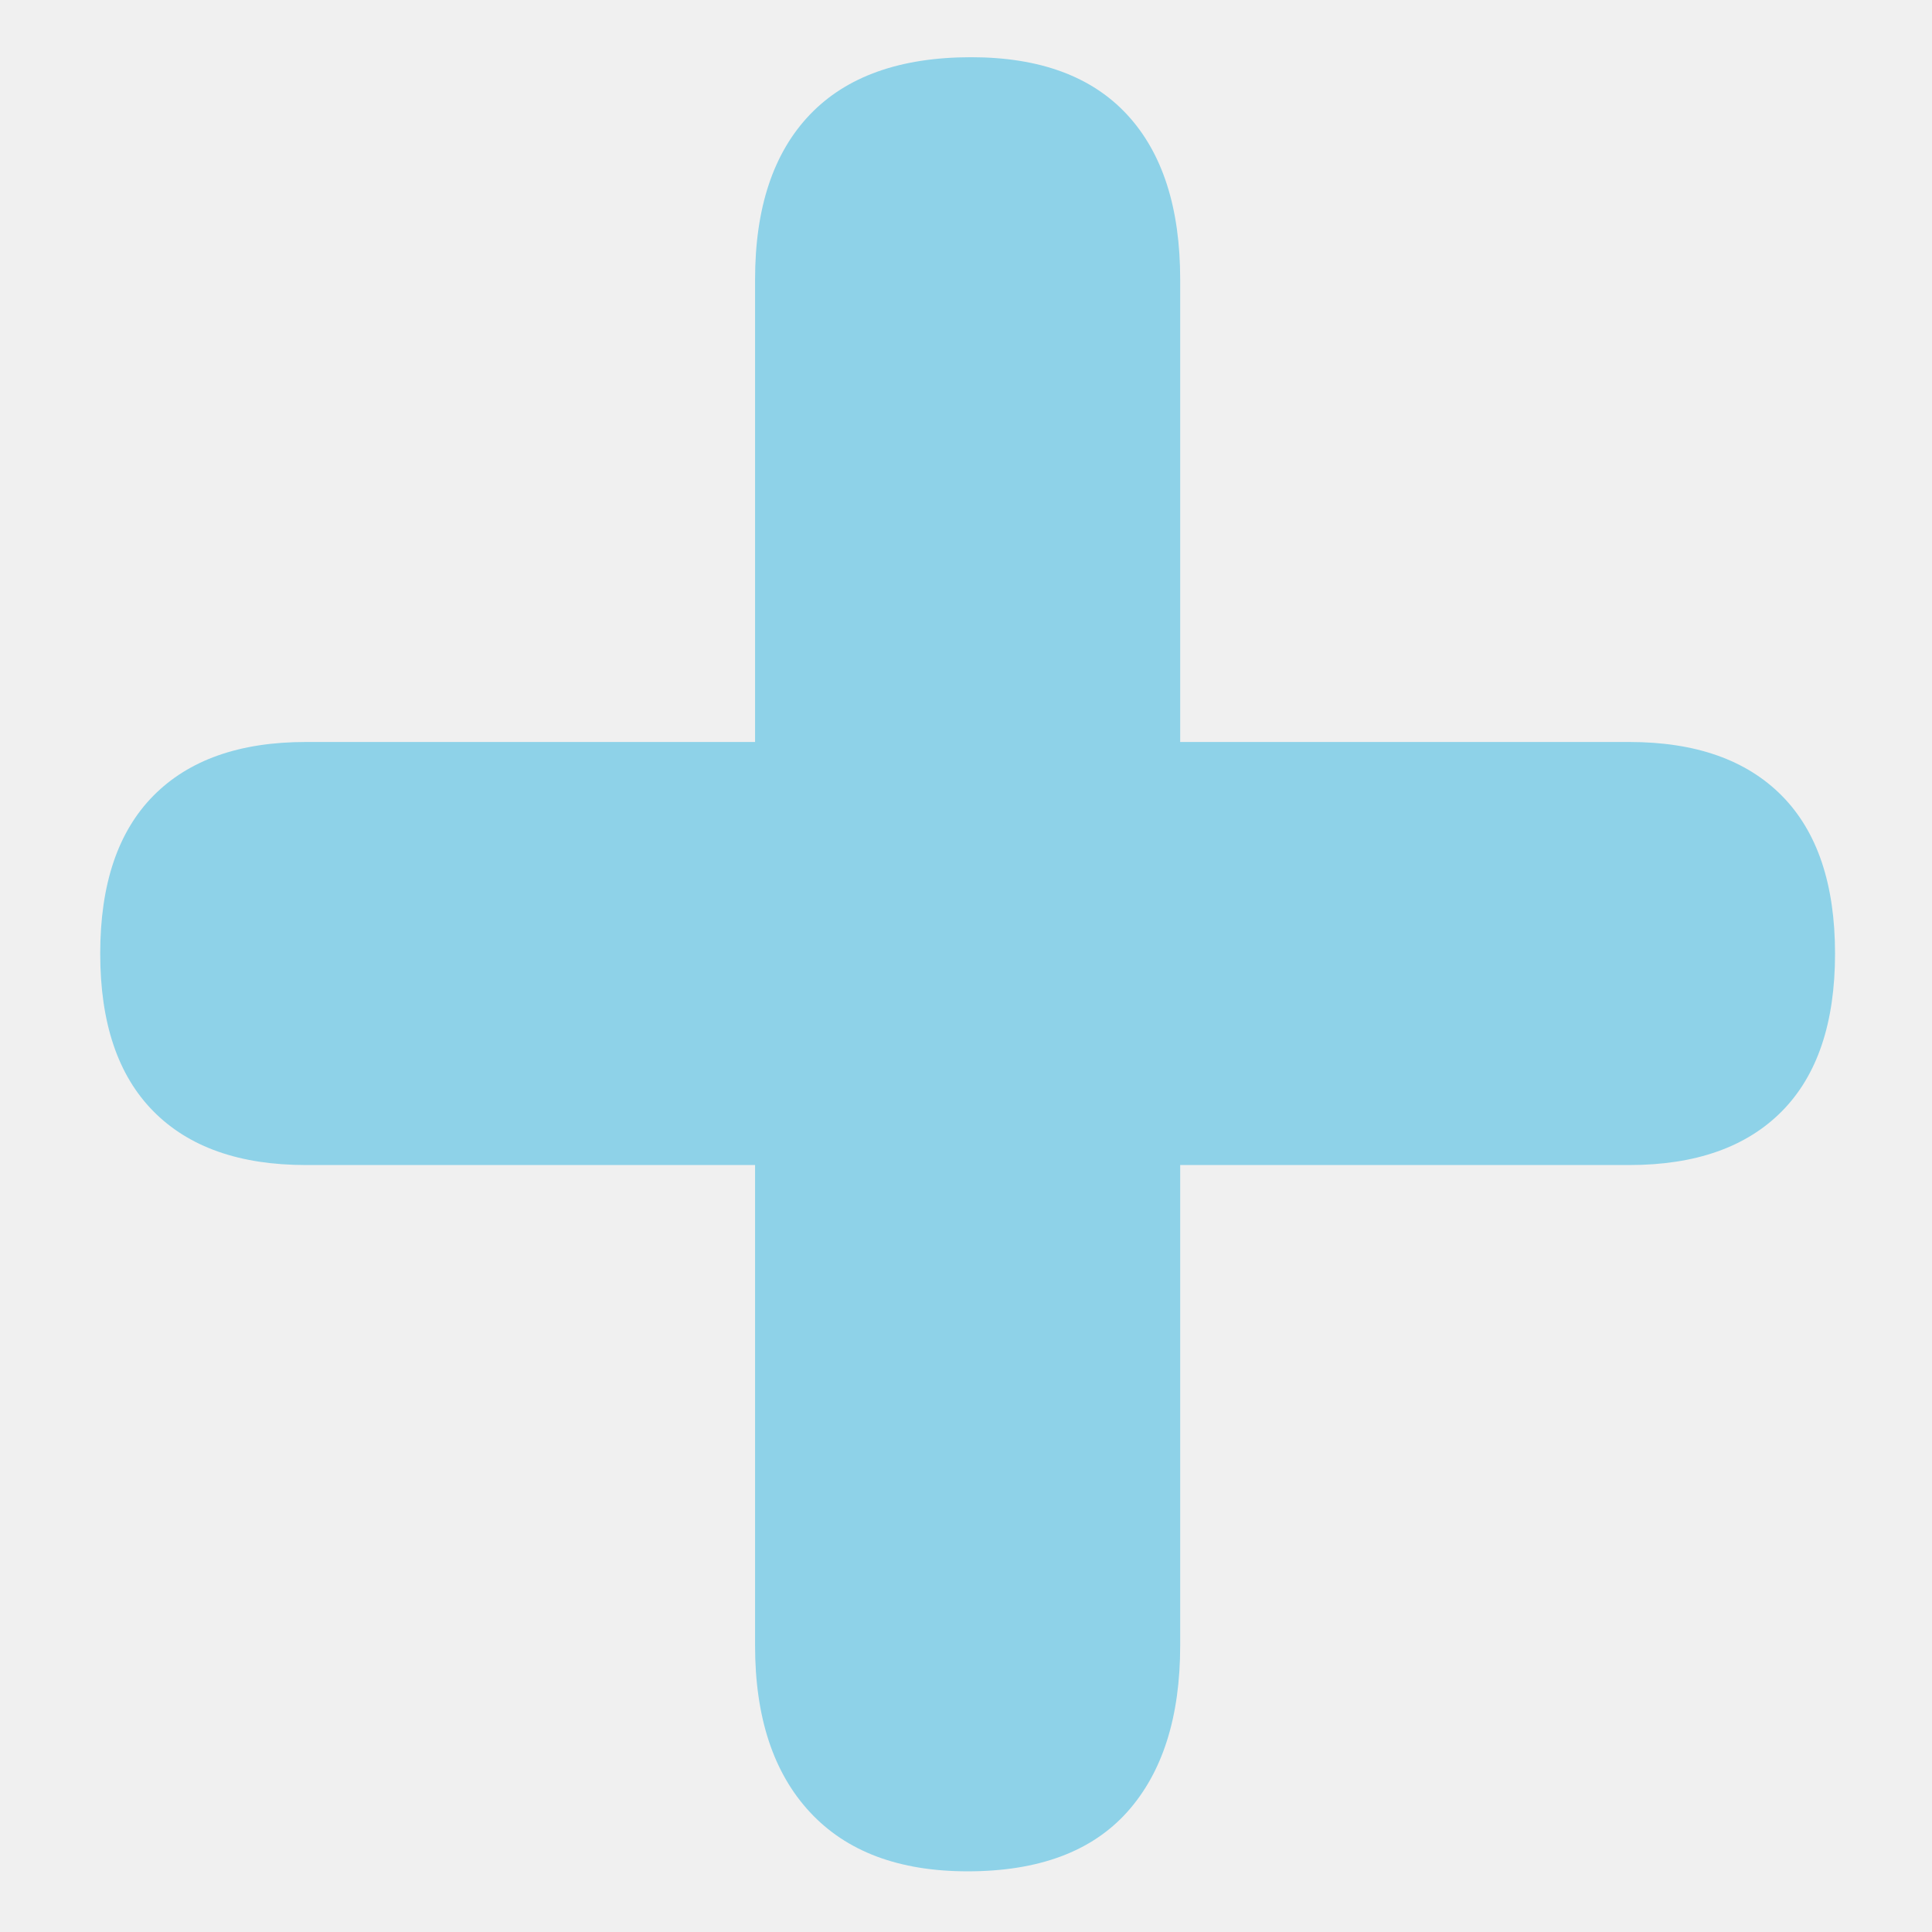
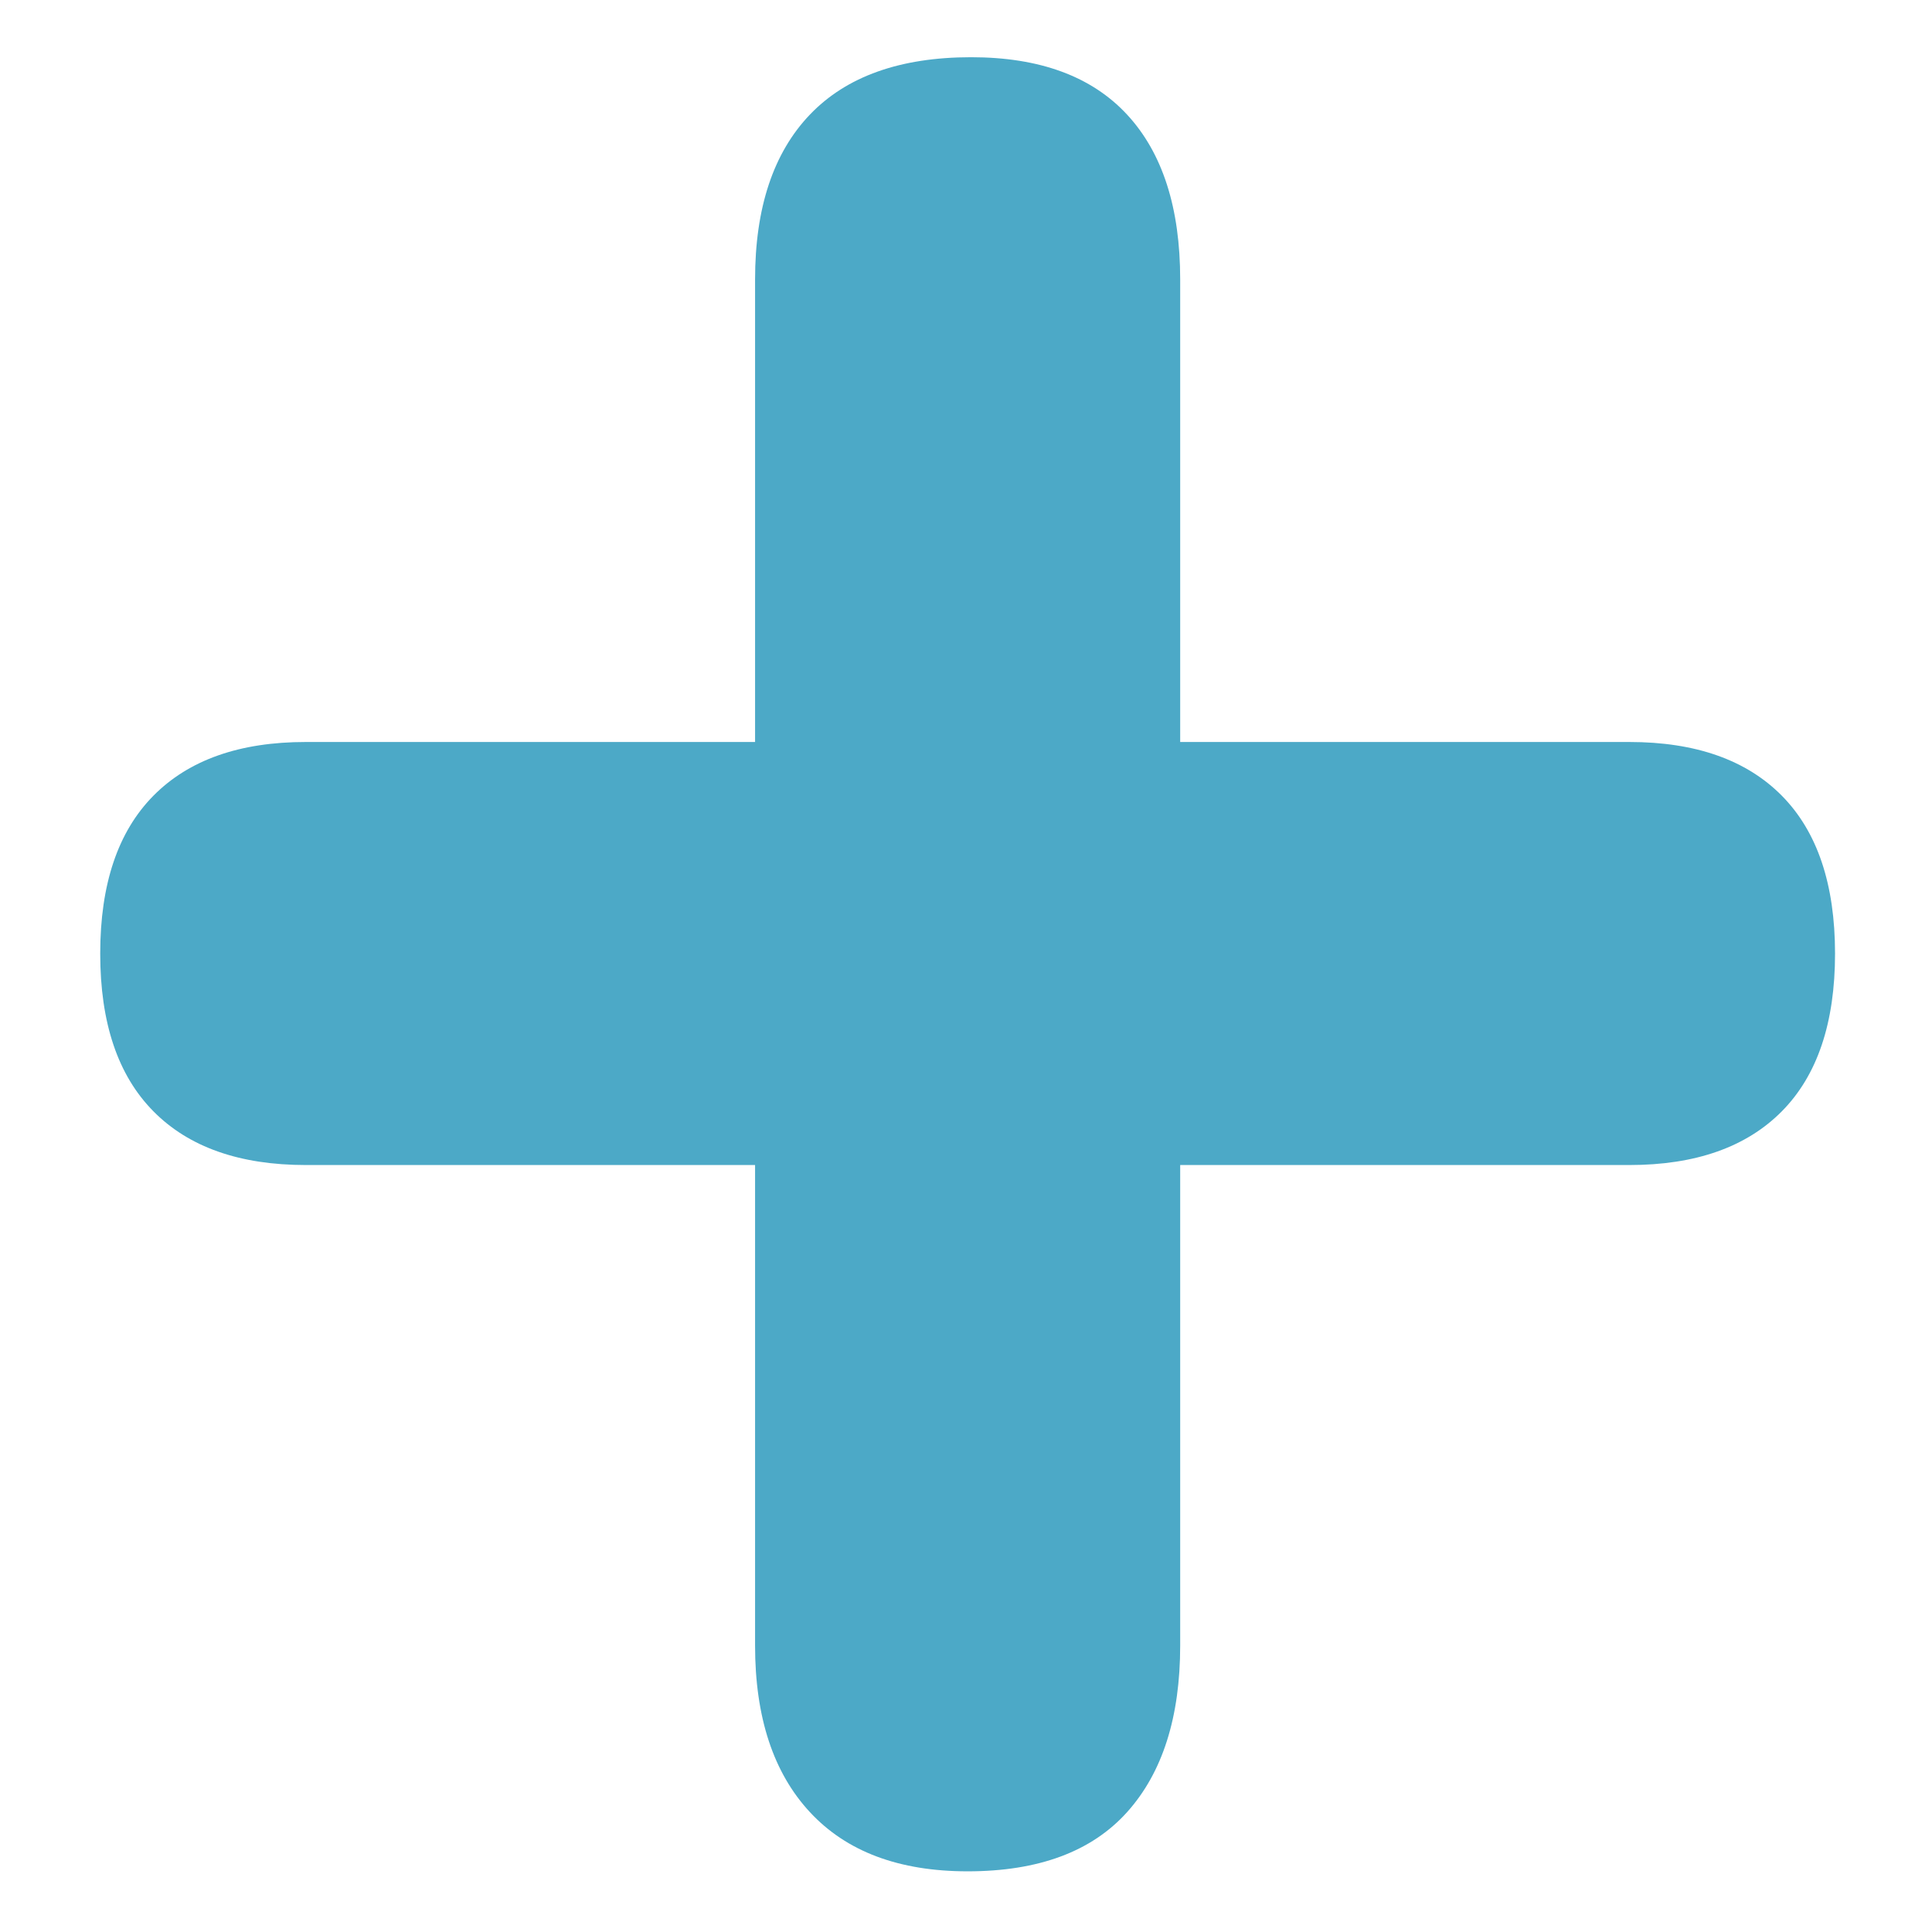
<svg xmlns="http://www.w3.org/2000/svg" width="500" zoomAndPan="magnify" viewBox="0 0 375 375" height="500" preserveAspectRatio="xMidYMid meet" version="1.0">
  <defs>
-     <g />
-     <clipPath id="b1a1a0afaf">
+     <clipPath id="d5831f82c3">
      <path d="M 19.453 11.102 L 356.203 11.102 L 356.203 363.602 L 19.453 363.602 Z M 19.453 11.102 " clip-rule="nonzero" />
    </clipPath>
  </defs>
-   <g clip-path="url(#b1a1a0afaf)">
-     <path fill="#8ed2e8" d="M 187.816 363.223 C 174.508 363.223 164.305 359.395 157.207 351.738 C 150.102 344.086 146.555 333.297 146.559 319.379 L 146.559 226.133 L 59.383 226.133 C 46.512 226.133 36.641 222.656 29.77 215.695 C 22.887 208.734 19.445 198.531 19.453 185.078 C 19.453 171.625 22.891 161.418 29.77 154.457 C 36.645 147.496 46.516 144.016 59.383 144.02 L 146.559 144.02 L 146.559 54.25 C 146.559 40.336 150.105 29.664 157.203 22.242 C 164.297 14.828 174.723 11.113 188.48 11.105 C 201.793 11.105 211.883 14.82 218.762 22.242 C 225.637 29.664 229.074 40.336 229.074 54.25 L 229.074 144.02 L 316.25 144.02 C 329.113 144.02 338.984 147.5 345.863 154.457 C 352.734 161.418 356.176 171.621 356.18 185.078 C 356.18 198.535 352.738 208.742 345.863 215.695 C 338.98 222.652 329.109 226.133 316.25 226.133 L 229.074 226.133 L 229.074 319.379 C 229.074 333.297 225.637 344.086 218.762 351.738 C 211.875 359.395 201.562 363.223 187.816 363.223 Z M 187.816 363.223 " fill-opacity="1" fill-rule="nonzero" />
-   </g>
-   <g fill="#8ed2e8" fill-opacity="1">
-     <g transform="translate(187.5, 166.125)">
-       <g>
-         <path d="M 1.406 -0.891 C 1.062 -1.254 0.797 -1.676 0.609 -2.156 C 0.41 -2.645 0.312 -3.16 0.312 -3.703 C 0.312 -4.242 0.41 -4.758 0.609 -5.25 C 0.797 -5.719 1.062 -6.141 1.406 -6.516 C 1.75 -6.879 2.148 -7.16 2.609 -7.359 C 3.066 -7.578 3.551 -7.688 4.062 -7.688 C 4.57 -7.688 5.062 -7.578 5.531 -7.359 C 5.977 -7.16 6.379 -6.879 6.734 -6.516 C 7.078 -6.141 7.336 -5.719 7.516 -5.25 C 7.723 -4.758 7.828 -4.242 7.828 -3.703 C 7.828 -3.16 7.723 -2.645 7.516 -2.156 C 7.336 -1.676 7.078 -1.254 6.734 -0.891 C 6.379 -0.523 5.977 -0.238 5.531 -0.031 C 5.062 0.164 4.57 0.266 4.062 0.266 C 3.551 0.266 3.066 0.164 2.609 -0.031 C 2.148 -0.238 1.75 -0.523 1.406 -0.891 Z M 1.141 -3.703 C 1.141 -3.117 1.27 -2.586 1.531 -2.109 C 1.789 -1.629 2.145 -1.242 2.594 -0.953 C 3.039 -0.672 3.531 -0.531 4.062 -0.531 C 4.602 -0.531 5.094 -0.672 5.531 -0.953 C 5.977 -1.242 6.336 -1.629 6.609 -2.109 C 6.879 -2.586 7.016 -3.117 7.016 -3.703 C 7.016 -4.285 6.879 -4.816 6.609 -5.297 C 6.336 -5.773 5.977 -6.156 5.531 -6.438 C 5.094 -6.719 4.602 -6.859 4.062 -6.859 C 3.531 -6.859 3.039 -6.719 2.594 -6.438 C 2.145 -6.156 1.789 -5.773 1.531 -5.297 C 1.27 -4.816 1.141 -4.285 1.141 -3.703 Z M 1.141 -3.703 " />
-       </g>
-     </g>
-   </g>
-   <g fill="#8ed2e8" fill-opacity="1">
-     <g transform="translate(195.642, 166.125)">
-       <g>
-         <path d="M 0.875 0.406 C 0.77 0.406 0.676 0.363 0.594 0.281 C 0.52 0.195 0.484 0.102 0.484 0 L 0.484 -7.281 C 0.484 -7.383 0.52 -7.477 0.594 -7.562 C 0.676 -7.645 0.77 -7.688 0.875 -7.688 C 1 -7.688 1.098 -7.645 1.172 -7.562 C 1.254 -7.477 1.297 -7.383 1.297 -7.281 L 1.297 0 C 1.297 0.102 1.254 0.195 1.172 0.281 C 1.098 0.363 1 0.406 0.875 0.406 Z M 0.875 0.406 " />
-       </g>
-     </g>
+   <rect x="-37.5" width="450" fill="#ffffff" y="-37.5" height="450" fill-opacity="1" />
+   <rect x="-37.5" width="450" fill="#ffffff" y="-37.5" height="450" fill-opacity="1" />
+   <g clip-path="url(#d5831f82c3)">
+     <path fill="#4ca9c7" d="M 187.816 363.223 C 174.508 363.223 164.305 359.395 157.207 351.738 C 150.102 344.086 146.555 333.297 146.559 319.379 L 146.559 226.133 L 59.383 226.133 C 46.512 226.133 36.641 222.656 29.77 215.695 C 22.887 208.734 19.445 198.531 19.453 185.078 C 19.453 171.625 22.891 161.418 29.77 154.457 C 36.645 147.496 46.516 144.016 59.383 144.02 L 146.559 144.02 L 146.559 54.25 C 146.559 40.336 150.105 29.664 157.203 22.242 C 164.297 14.828 174.723 11.113 188.48 11.105 C 201.793 11.105 211.883 14.82 218.762 22.242 C 225.637 29.664 229.074 40.336 229.074 54.25 L 229.074 144.02 L 316.25 144.02 C 329.113 144.02 338.984 147.5 345.863 154.457 C 352.734 161.418 356.176 171.621 356.18 185.078 C 356.18 198.535 352.738 208.742 345.863 215.695 C 338.98 222.652 329.109 226.133 316.25 226.133 L 229.074 226.133 L 229.074 319.379 C 229.074 333.297 225.637 344.086 218.762 351.738 C 211.875 359.395 201.562 363.223 187.816 363.223 Z M 187.816 363.223 " fill-opacity="1" fill-rule="nonzero" />
  </g>
</svg>
